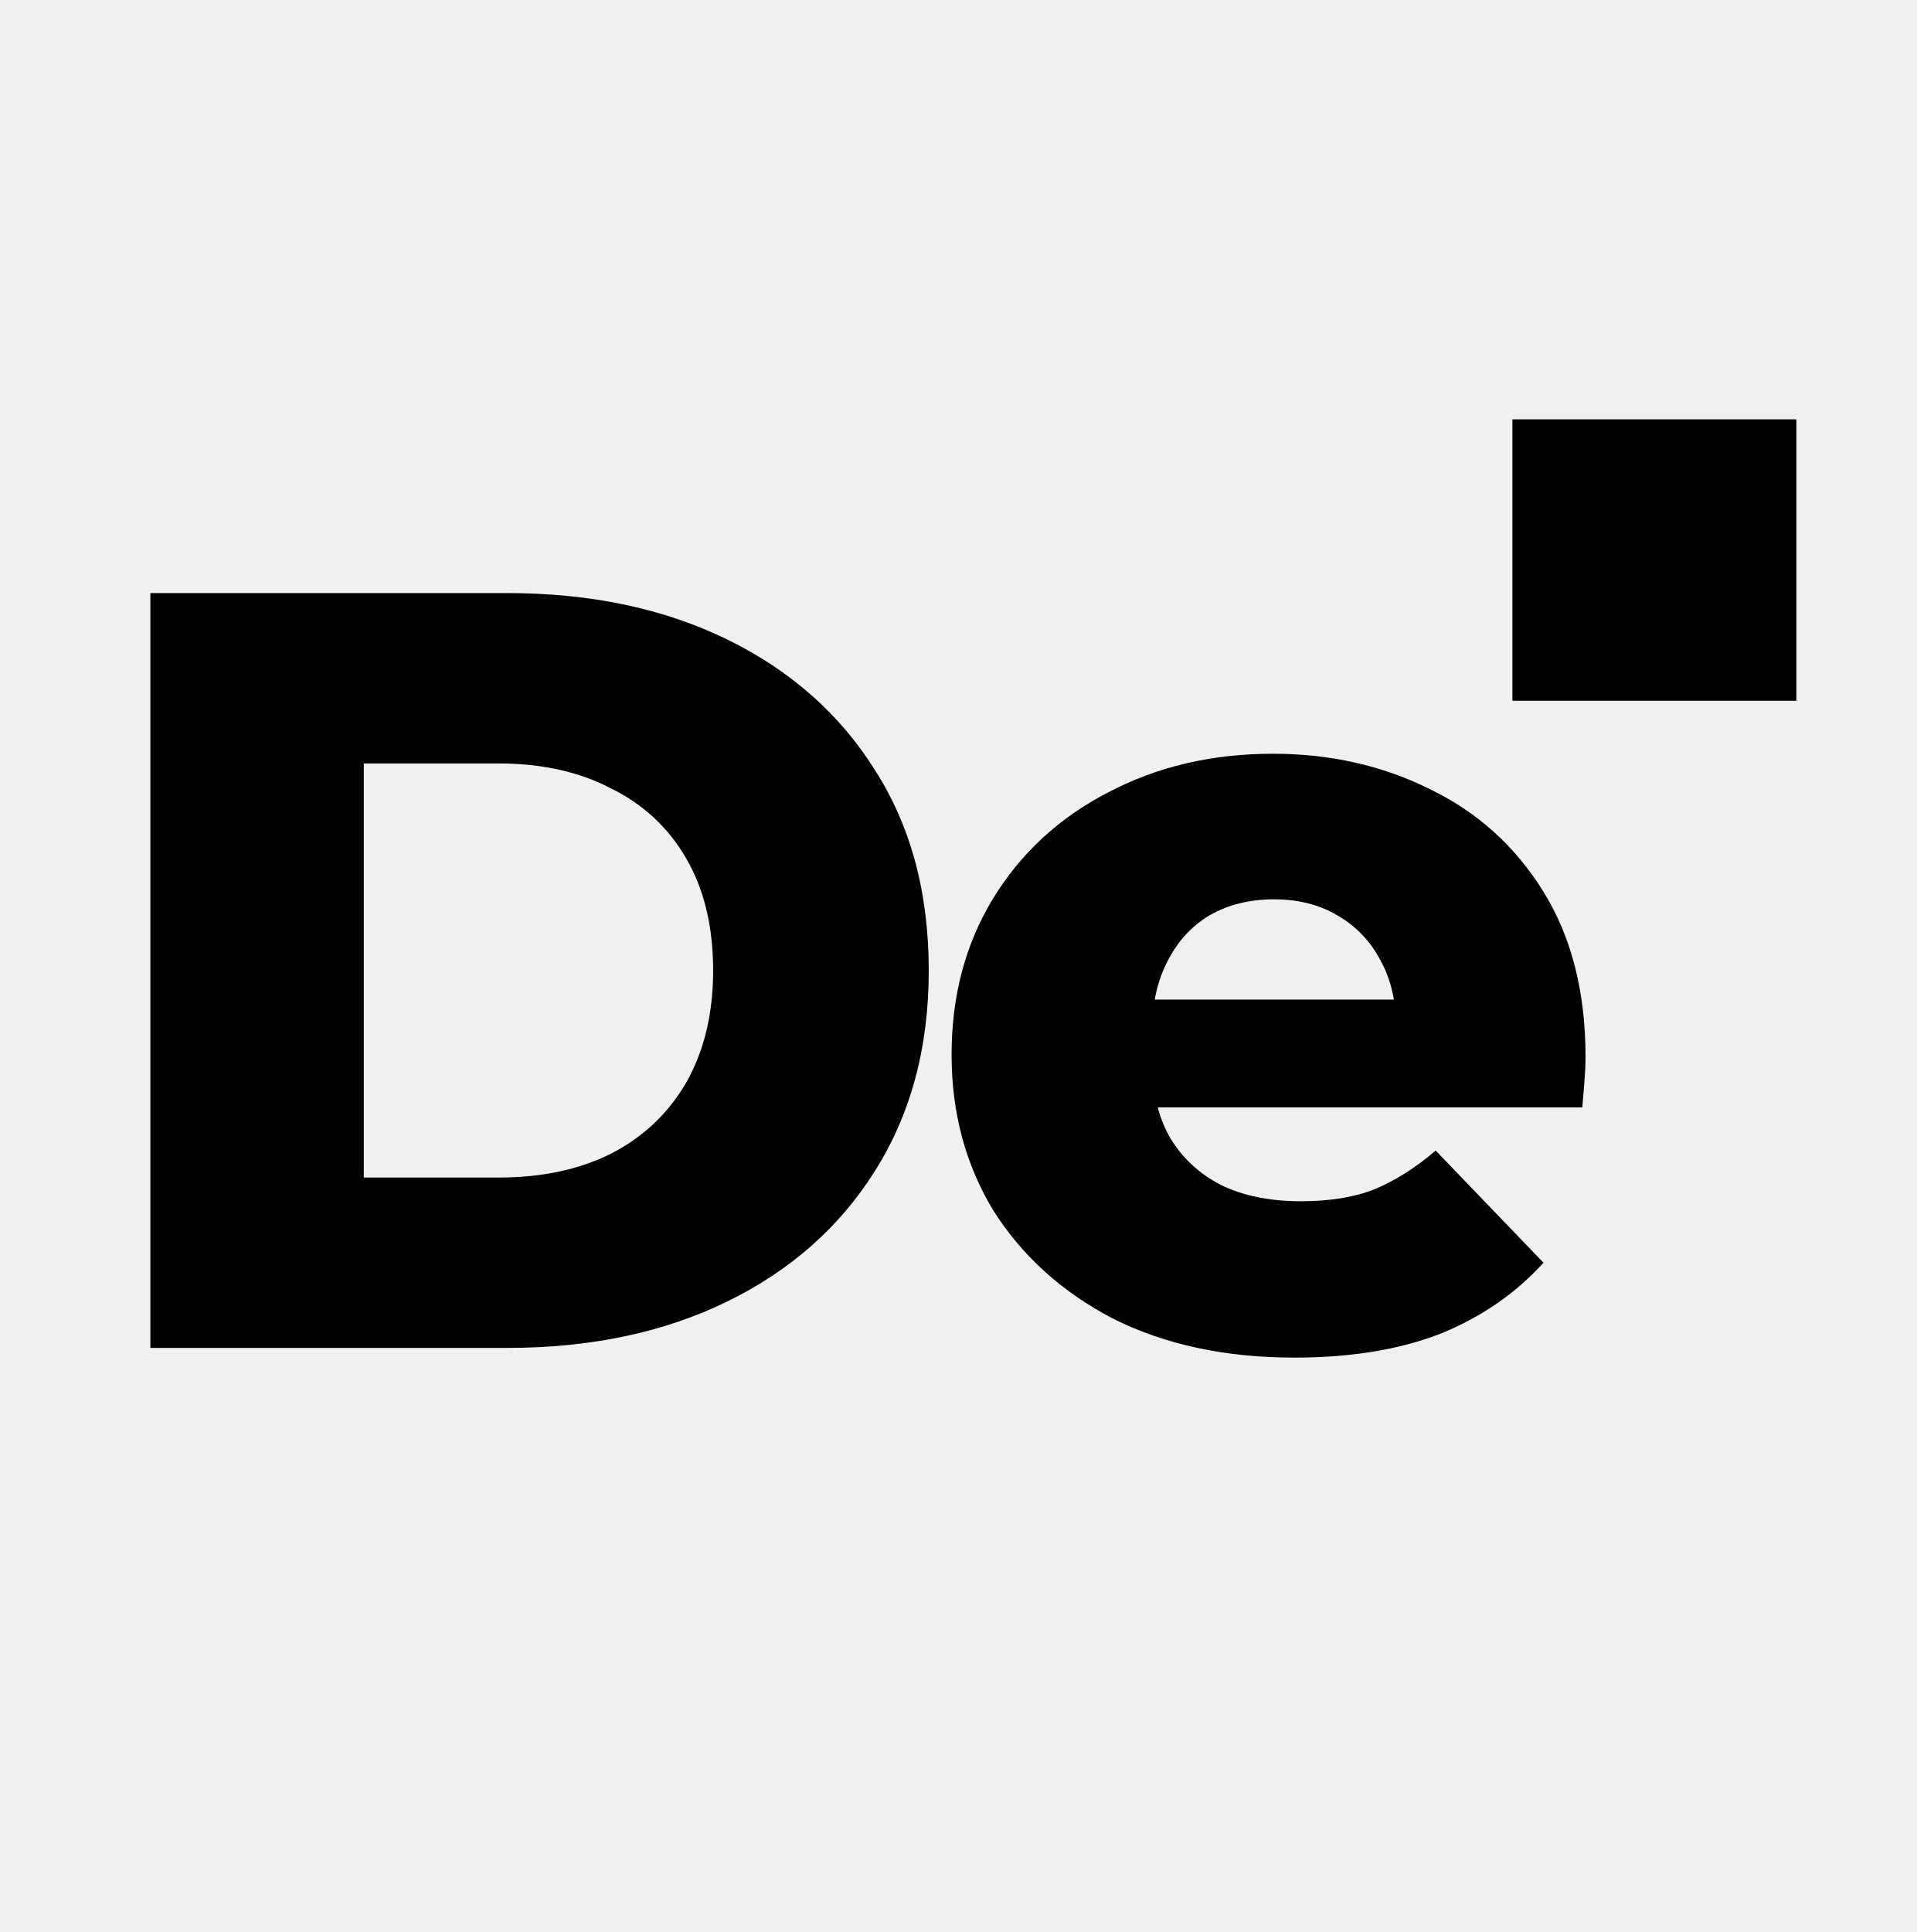
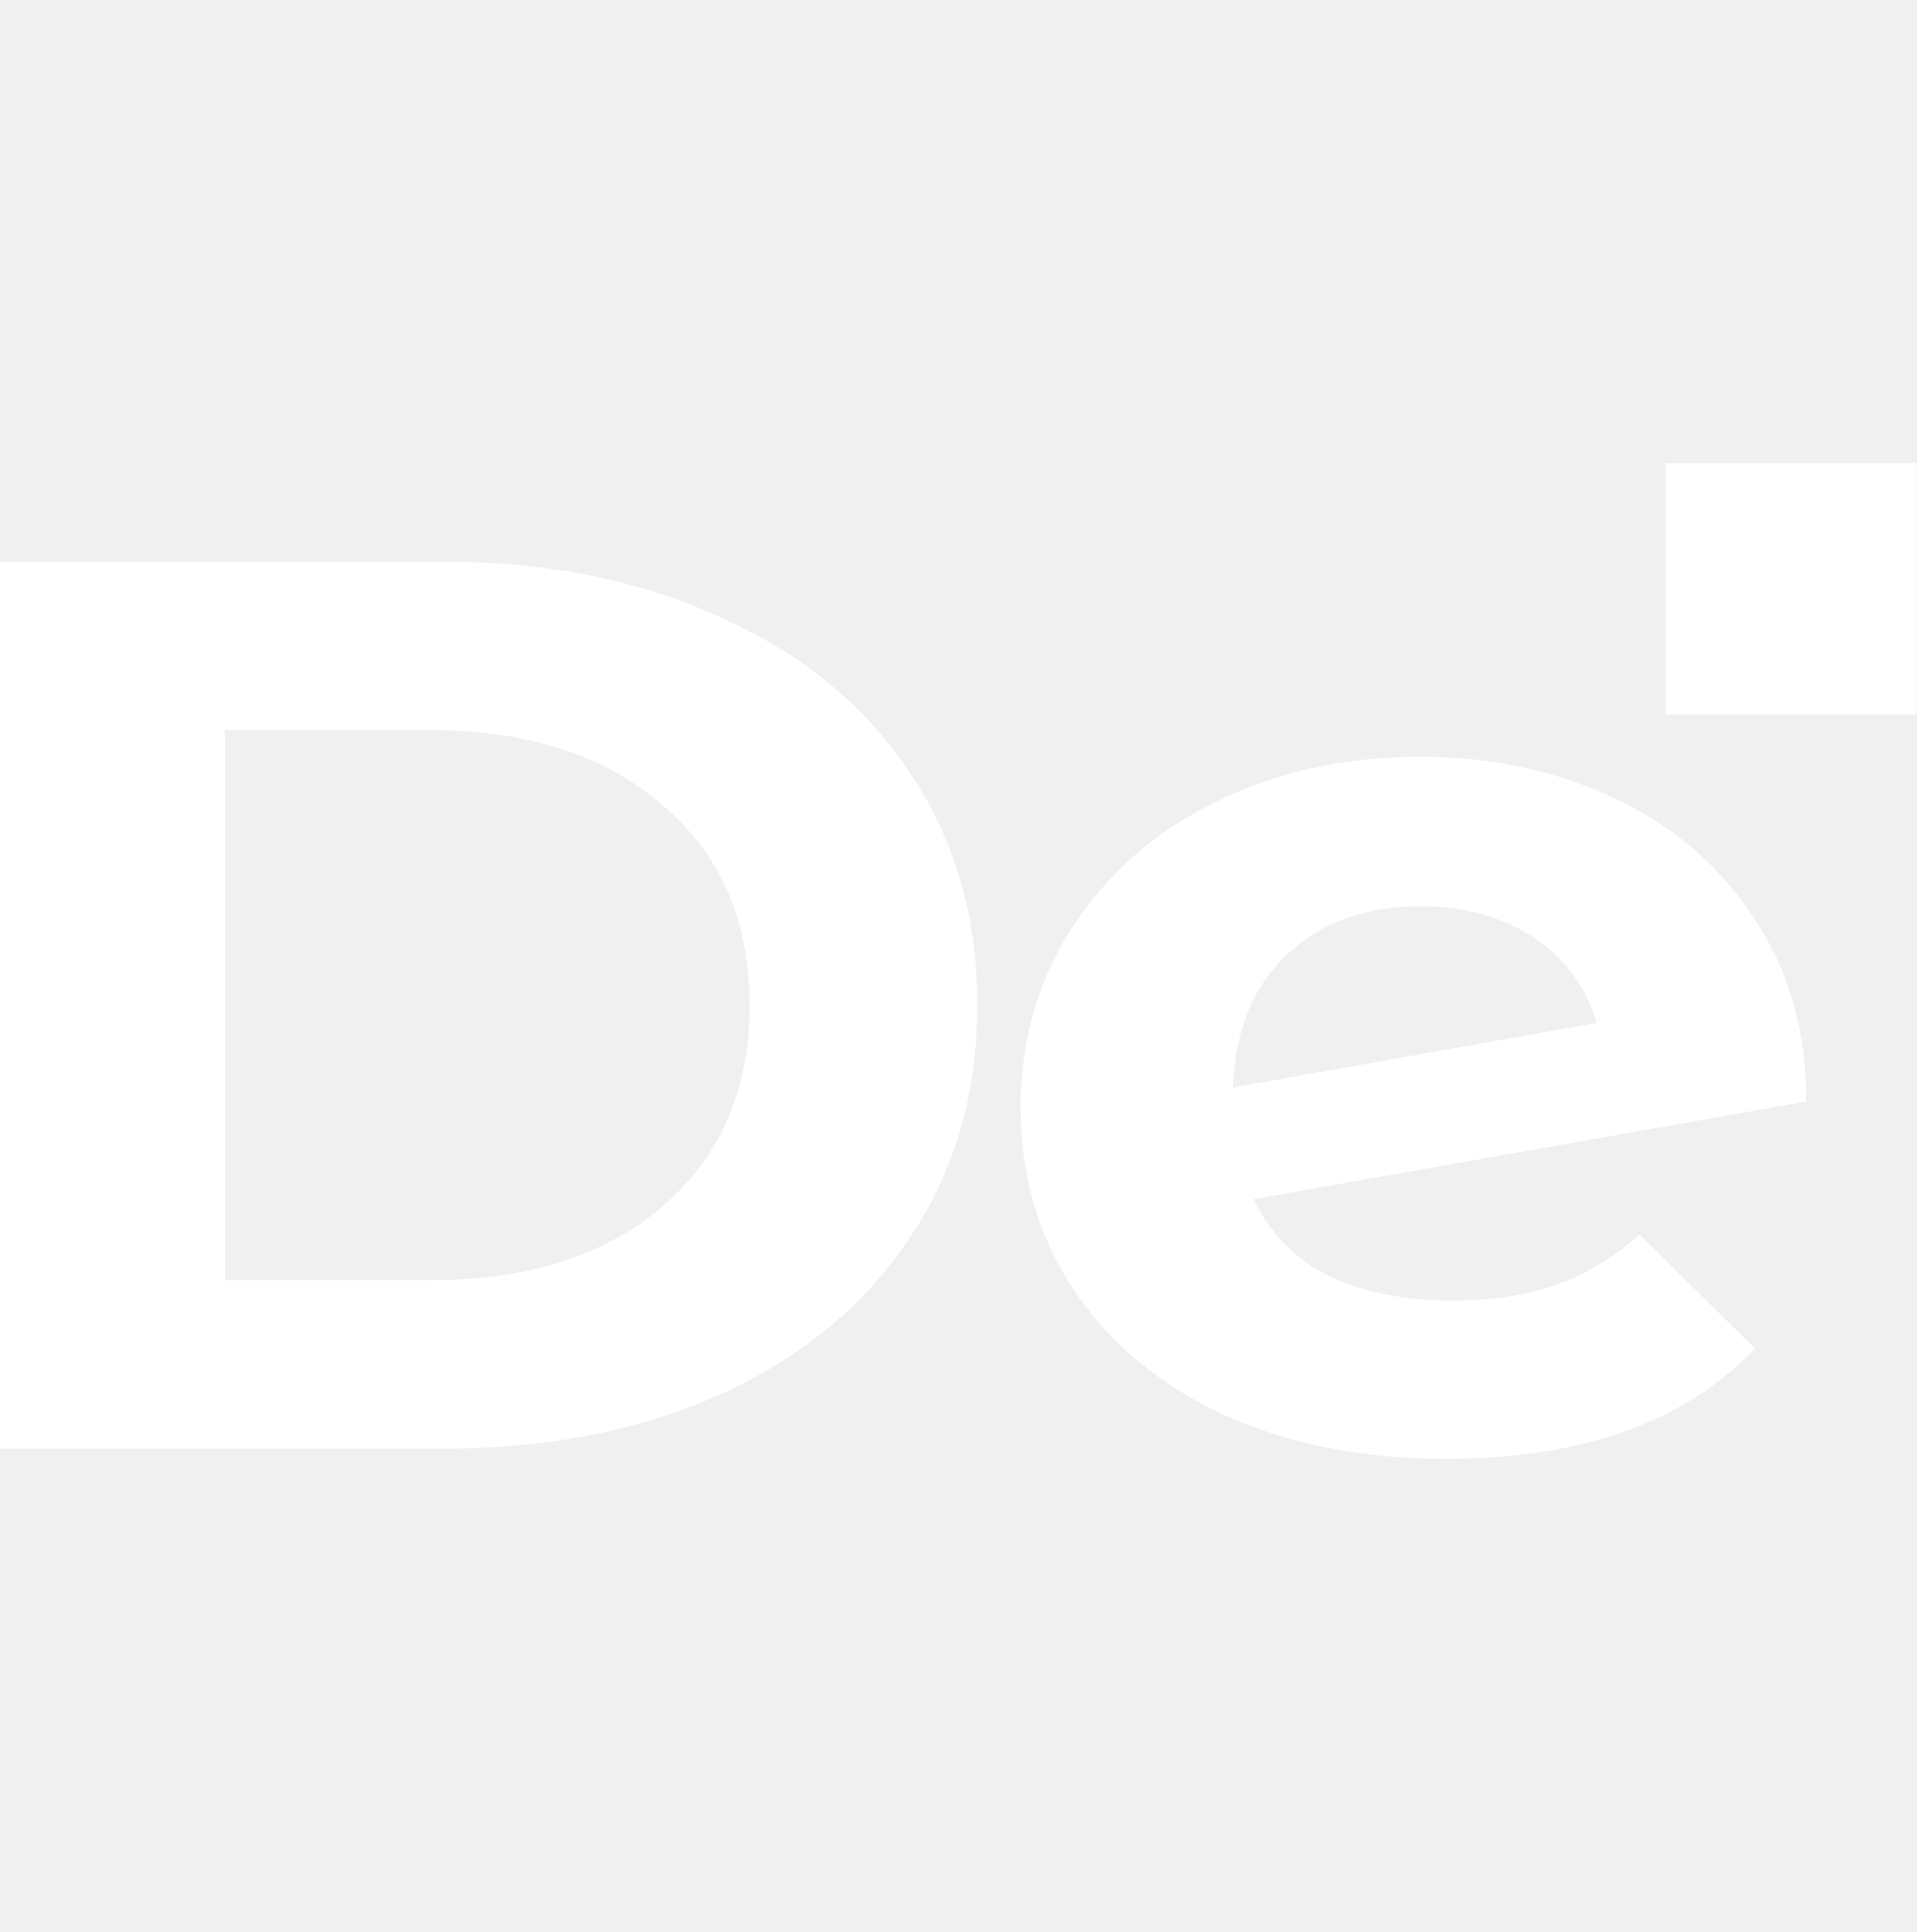
<svg xmlns="http://www.w3.org/2000/svg" width="128" height="129" viewBox="0 0 128 129" fill="none">
-   <g clip-path="url(#clip0_2003_6)">
-     <path d="M10.04 90V39.6H33.872C39.44 39.6 44.336 40.632 48.56 42.696C52.784 44.76 56.072 47.664 58.424 51.408C60.824 55.152 62.024 59.616 62.024 64.8C62.024 69.936 60.824 74.4 58.424 78.192C56.072 81.936 52.784 84.84 48.56 86.904C44.336 88.968 39.44 90 33.872 90H10.04ZM24.296 78.624H33.296C36.176 78.624 38.672 78.096 40.784 77.04C42.944 75.936 44.624 74.352 45.824 72.288C47.024 70.176 47.624 67.68 47.624 64.8C47.624 61.872 47.024 59.376 45.824 57.312C44.624 55.248 42.944 53.688 40.784 52.632C38.672 51.528 36.176 50.976 33.296 50.976H24.296V78.624ZM86.444 90.648C81.836 90.648 77.804 89.784 74.348 88.056C70.94 86.28 68.276 83.88 66.356 80.856C64.484 77.784 63.548 74.304 63.548 70.416C63.548 66.528 64.46 63.072 66.284 60.048C68.156 56.976 70.724 54.6 73.988 52.92C77.252 51.192 80.924 50.328 85.004 50.328C88.844 50.328 92.348 51.12 95.516 52.704C98.684 54.24 101.204 56.52 103.076 59.544C104.948 62.568 105.884 66.24 105.884 70.56C105.884 71.04 105.86 71.592 105.812 72.216C105.764 72.84 105.716 73.416 105.668 73.944H74.78V66.744H98.396L93.212 68.76C93.26 66.984 92.924 65.448 92.204 64.152C91.532 62.856 90.572 61.848 89.324 61.128C88.124 60.408 86.708 60.048 85.076 60.048C83.444 60.048 82.004 60.408 80.756 61.128C79.556 61.848 78.62 62.88 77.948 64.224C77.276 65.52 76.94 67.056 76.94 68.832V70.92C76.94 72.84 77.324 74.496 78.092 75.888C78.908 77.28 80.06 78.36 81.548 79.128C83.036 79.848 84.812 80.208 86.876 80.208C88.796 80.208 90.428 79.944 91.772 79.416C93.164 78.84 94.532 77.976 95.876 76.824L103.076 84.312C101.204 86.376 98.9 87.96 96.164 89.064C93.428 90.12 90.188 90.648 86.444 90.648Z" fill="black" />
-     <rect x="101" y="28" width="18.963" height="18.791" fill="black" />
-   </g>
-   <defs>
-     <clipPath id="clip0_2003_6">
-       <rect width="128" height="129" fill="black" />
-     </clipPath>
-   </defs>
+   <path d="M0 37.496H29.481C36.526 37.496 42.738 38.738 48.115 41.22C53.553 43.646 57.756 47.087 60.723 51.544C63.751 56.001 65.265 61.191 65.265 67.115C65.265 73.039 63.751 78.229 60.723 82.686C57.756 87.143 53.553 90.612 48.115 93.095C42.738 95.52 36.526 96.734 29.481 96.734H0V37.496ZM28.739 85.478C35.228 85.478 40.389 83.842 44.221 80.57C48.115 77.242 50.062 72.757 50.062 67.115C50.062 61.473 48.115 57.016 44.221 53.744C40.389 50.416 35.228 48.752 28.739 48.752H15.018V85.478H28.739Z" fill="white" />
+   <path d="M96.987 86.832C99.583 86.832 101.869 86.494 103.847 85.817C105.887 85.084 107.772 83.955 109.502 82.432L117.197 90.048C112.5 94.956 105.639 97.41 96.616 97.41C90.992 97.41 86.017 96.423 81.69 94.449C77.364 92.418 74.027 89.625 71.678 86.071C69.329 82.517 68.155 78.483 68.155 73.969C68.155 69.513 69.299 65.507 71.585 61.953C73.934 58.342 77.117 55.55 81.134 53.575C85.213 51.544 89.787 50.529 94.855 50.529C99.614 50.529 103.94 51.459 107.833 53.321C111.727 55.127 114.817 57.778 117.104 61.276C119.453 64.717 120.627 68.807 120.627 73.546L83.73 80.062C84.781 82.319 86.418 84.012 88.643 85.14C90.93 86.268 93.711 86.832 96.987 86.832ZM94.855 60.514C91.208 60.514 88.242 61.586 85.955 63.73C83.668 65.874 82.463 68.836 82.339 72.615L106.628 68.3C105.948 65.93 104.558 64.04 102.457 62.63C100.355 61.219 97.821 60.514 94.855 60.514Z" fill="white" />
+   <rect x="111.224" y="30.922" width="16.776" height="16.776" fill="white" />
</svg>
